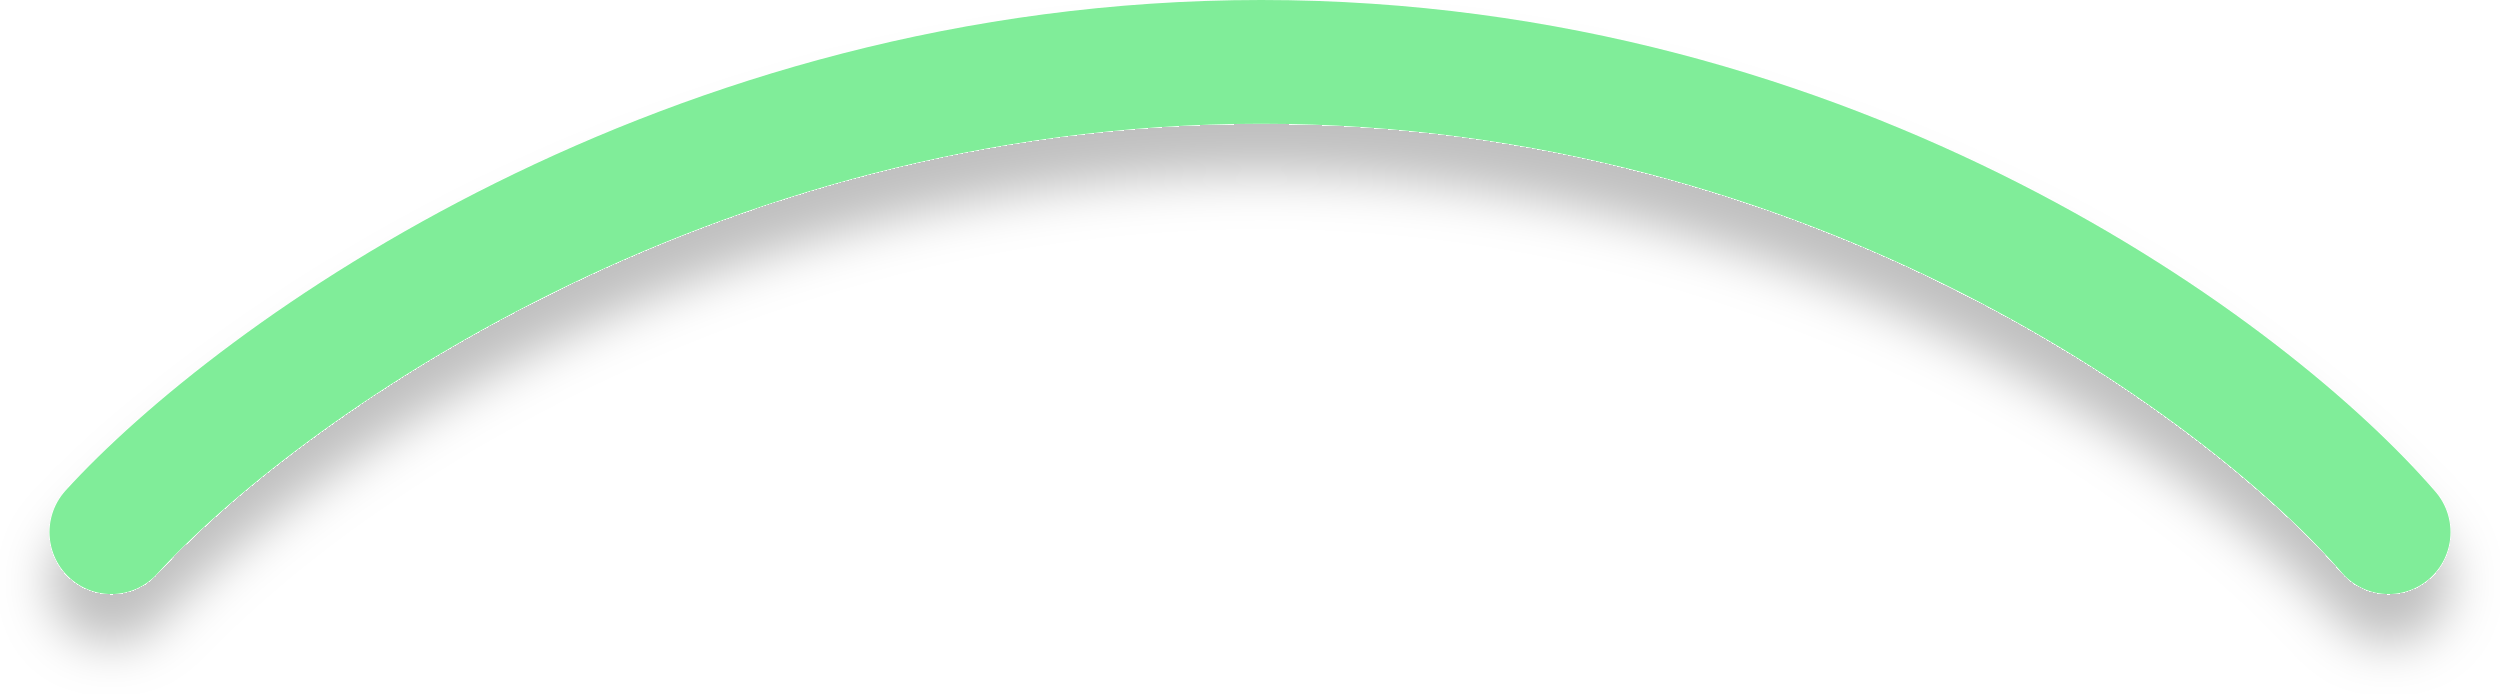
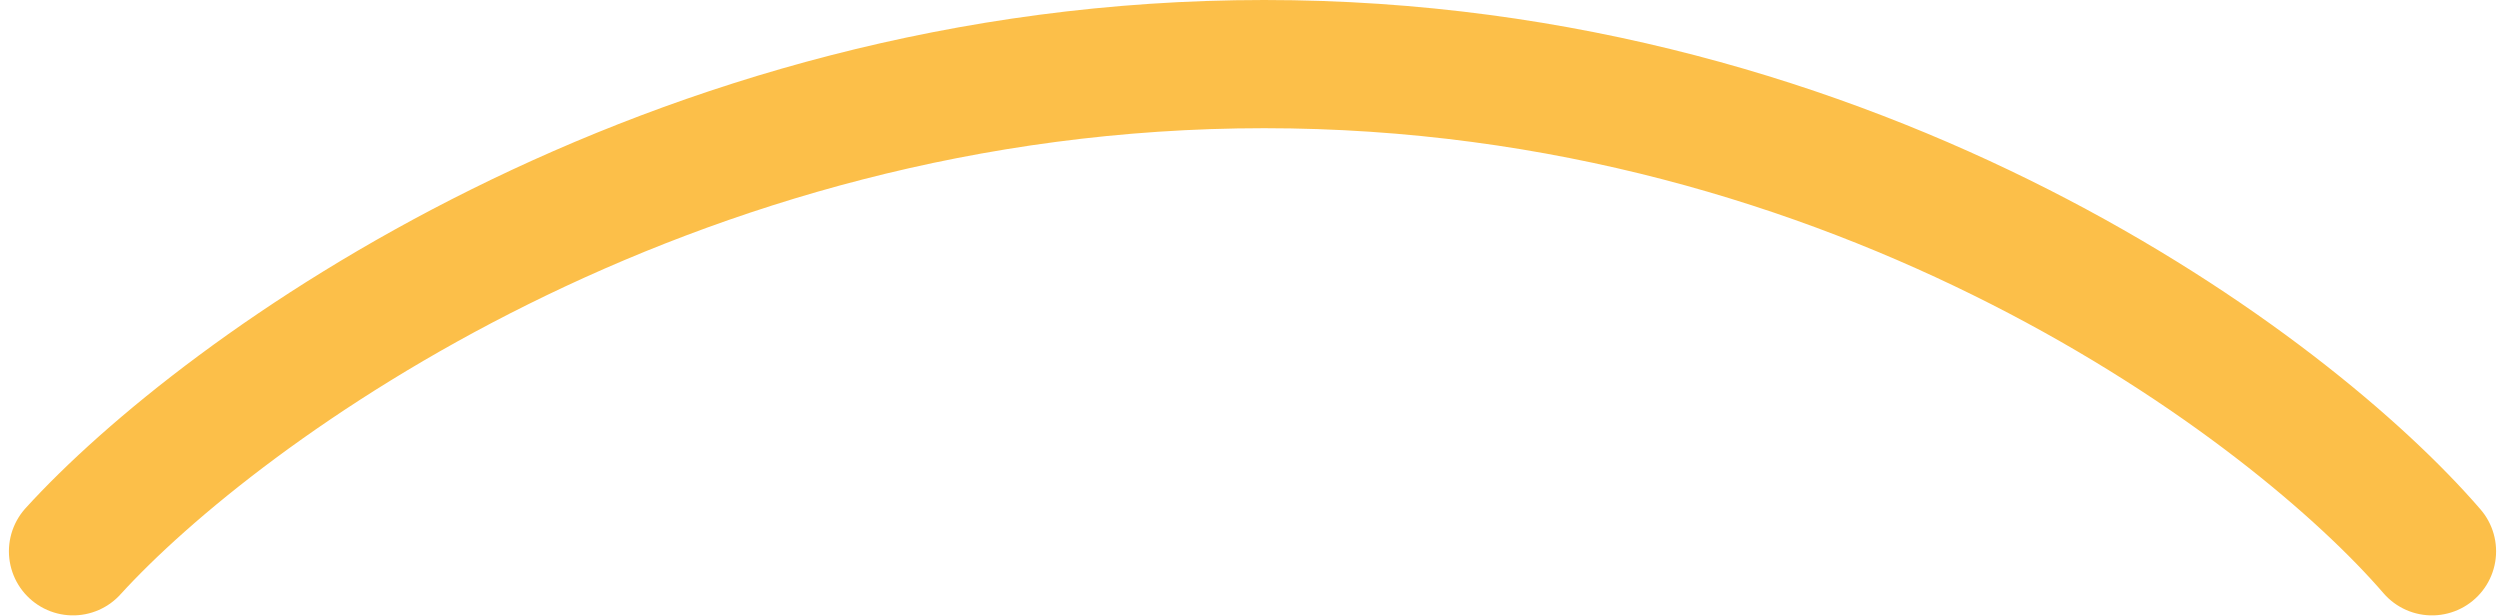
- <svg xmlns="http://www.w3.org/2000/svg" width="202" height="56" viewBox="0 0 202 56" fill="none">
-   <g filter="url(#filter0_d_145_1073)">
-     <path d="M9 43C20.538 30.333 55.273 5 101.911 5C148.549 5 182.069 30.333 193 43" stroke="#80ED99" stroke-width="10" stroke-linecap="round" stroke-linejoin="round" />
-   </g>
-   <defs>
-     <filter id="filter0_d_145_1073" x="0" y="0" width="202" height="56" filterUnits="userSpaceOnUse" color-interpolation-filters="sRGB">
-       <feFlood flood-opacity="0" result="BackgroundImageFix" />
-       <feColorMatrix in="SourceAlpha" type="matrix" values="0 0 0 0 0 0 0 0 0 0 0 0 0 0 0 0 0 0 127 0" result="hardAlpha" />
-       <feOffset dy="4" />
-       <feGaussianBlur stdDeviation="2" />
-       <feComposite in2="hardAlpha" operator="out" />
-       <feColorMatrix type="matrix" values="0 0 0 0 0 0 0 0 0 0 0 0 0 0 0 0 0 0 0.25 0" />
-       <feBlend mode="normal" in2="BackgroundImageFix" result="effect1_dropShadow_145_1073" />
-       <feBlend mode="normal" in="SourceGraphic" in2="effect1_dropShadow_145_1073" result="shape" />
-     </filter>
-   </defs>
+ <svg xmlns="http://www.w3.org/2000/svg" width="195" height="48" viewBox="0 0 195 48" fill="none">
+   <path d="M5.695 43C17.233 30.333 51.969 5 98.606 5C145.244 5 178.765 30.333 189.695 43" stroke="#FCBF49" stroke-width="10" stroke-linecap="round" stroke-linejoin="round" />
</svg>
